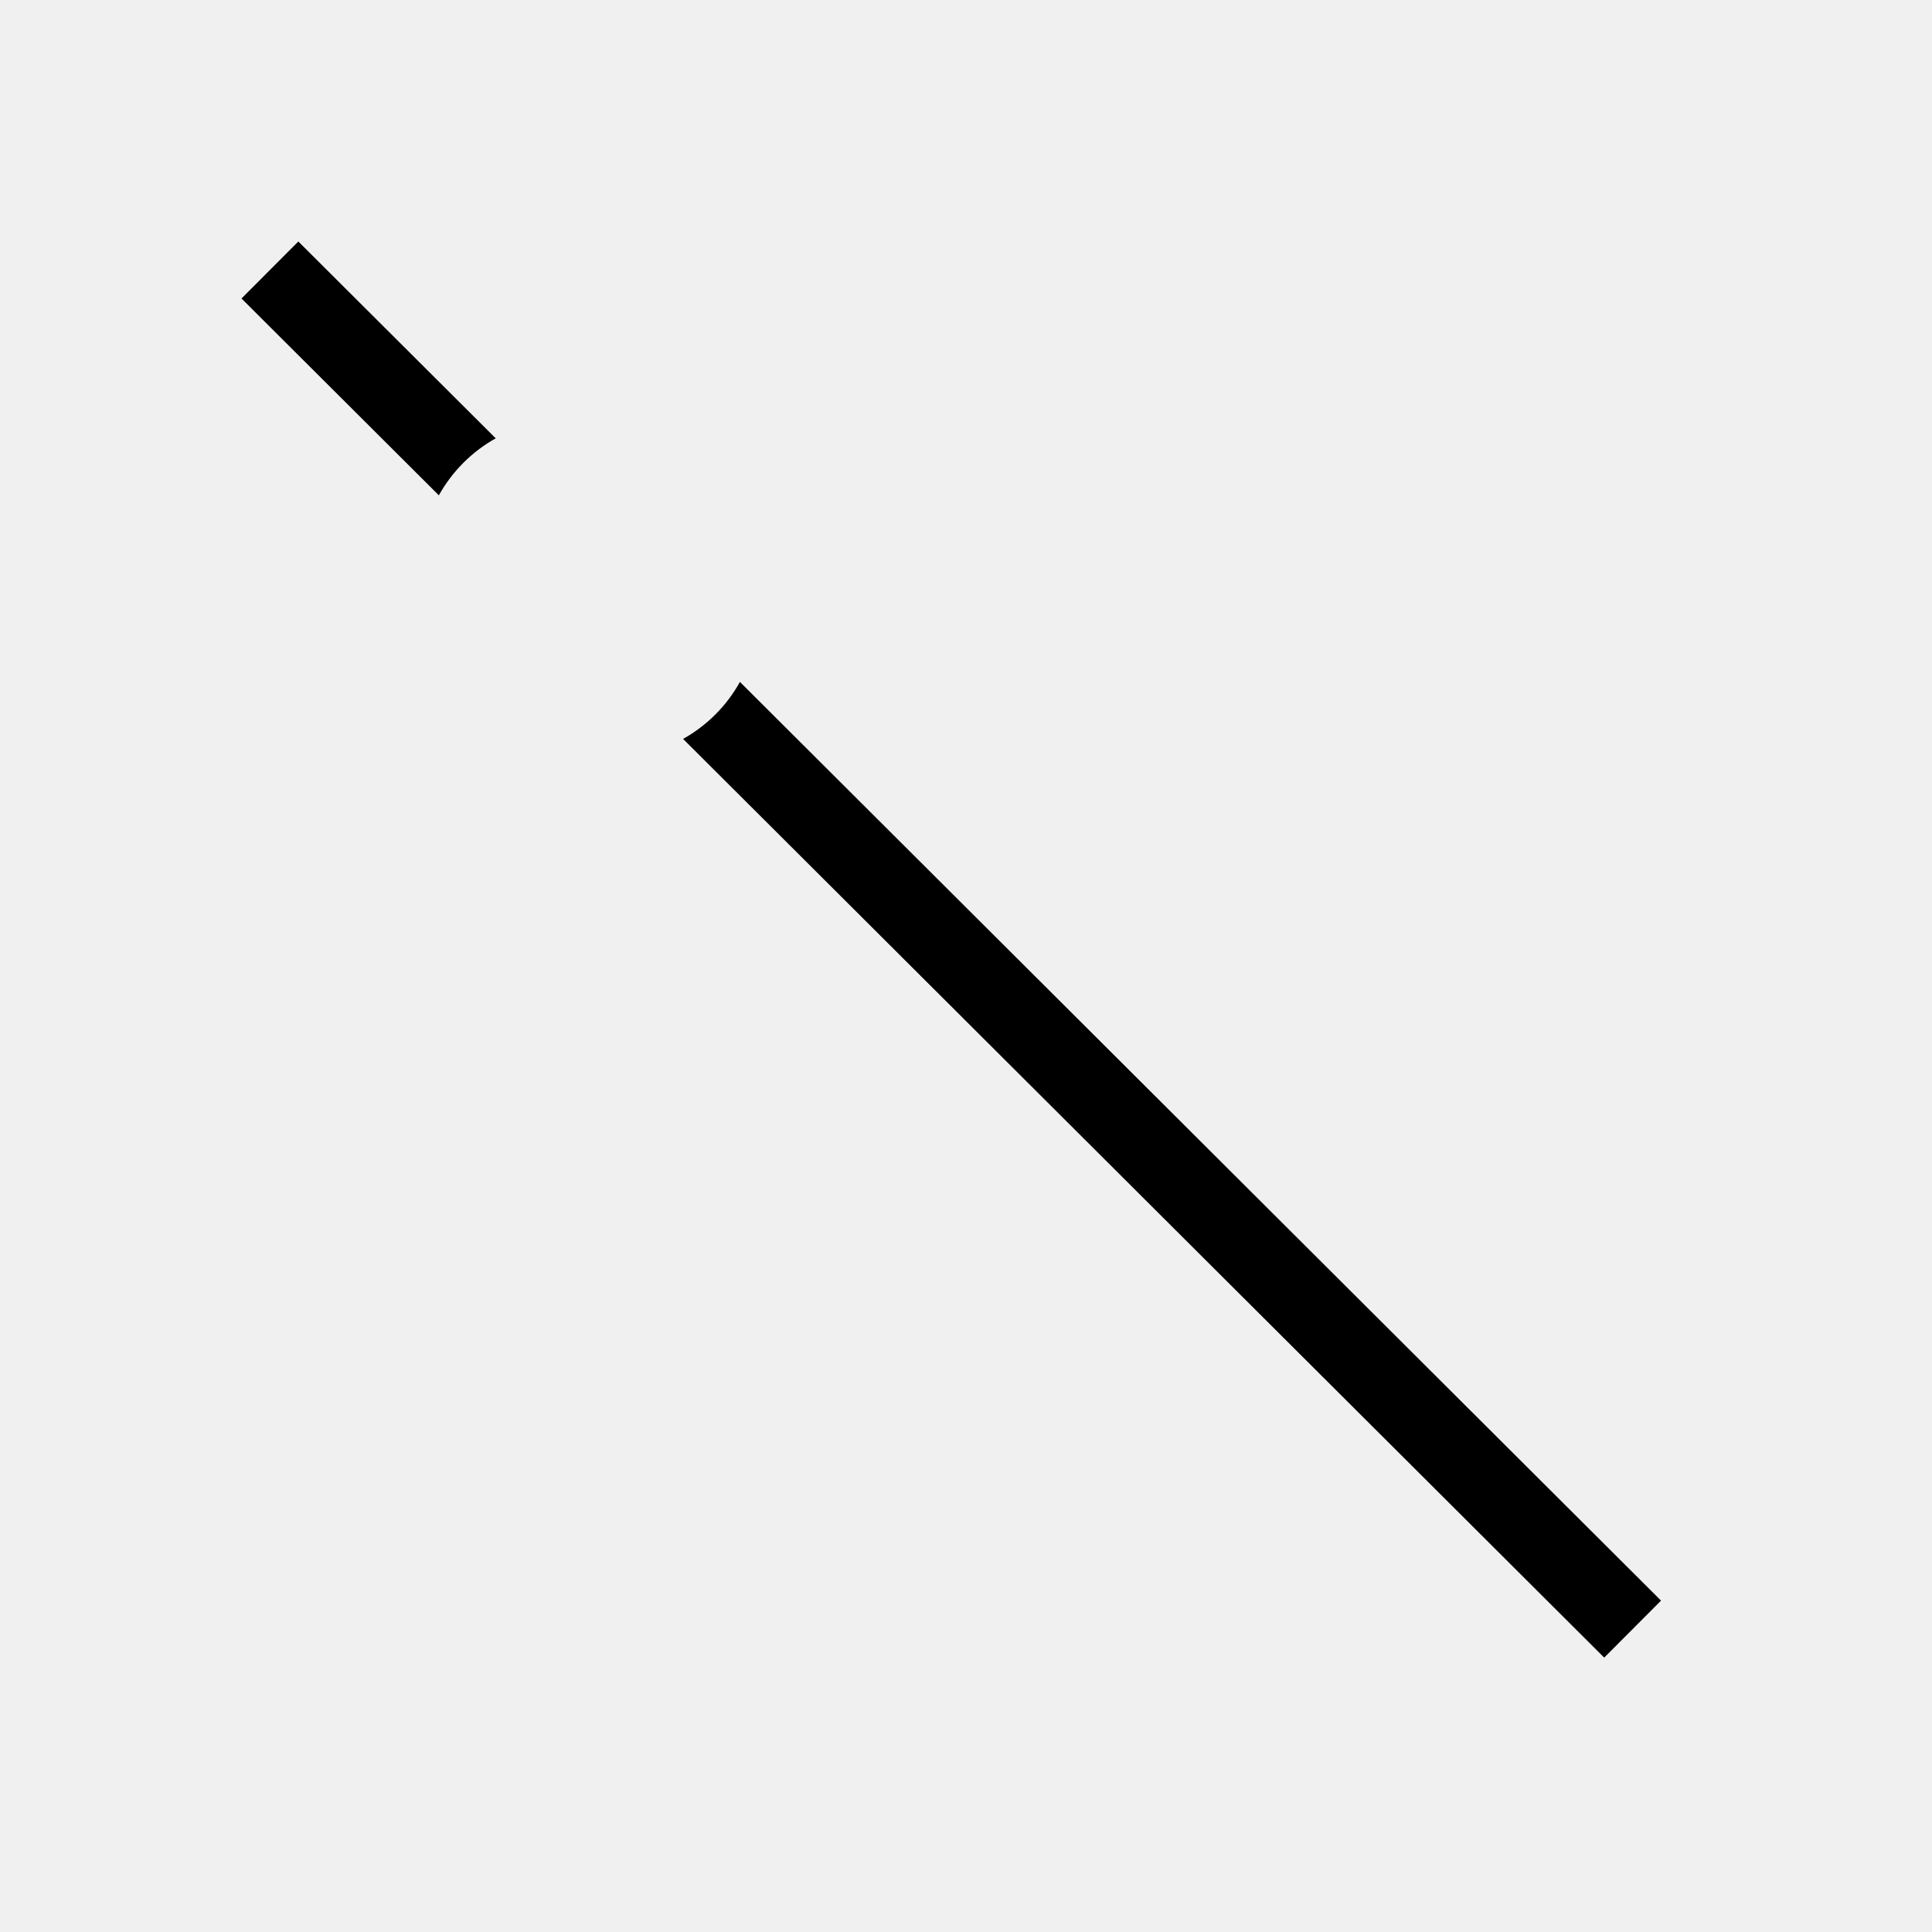
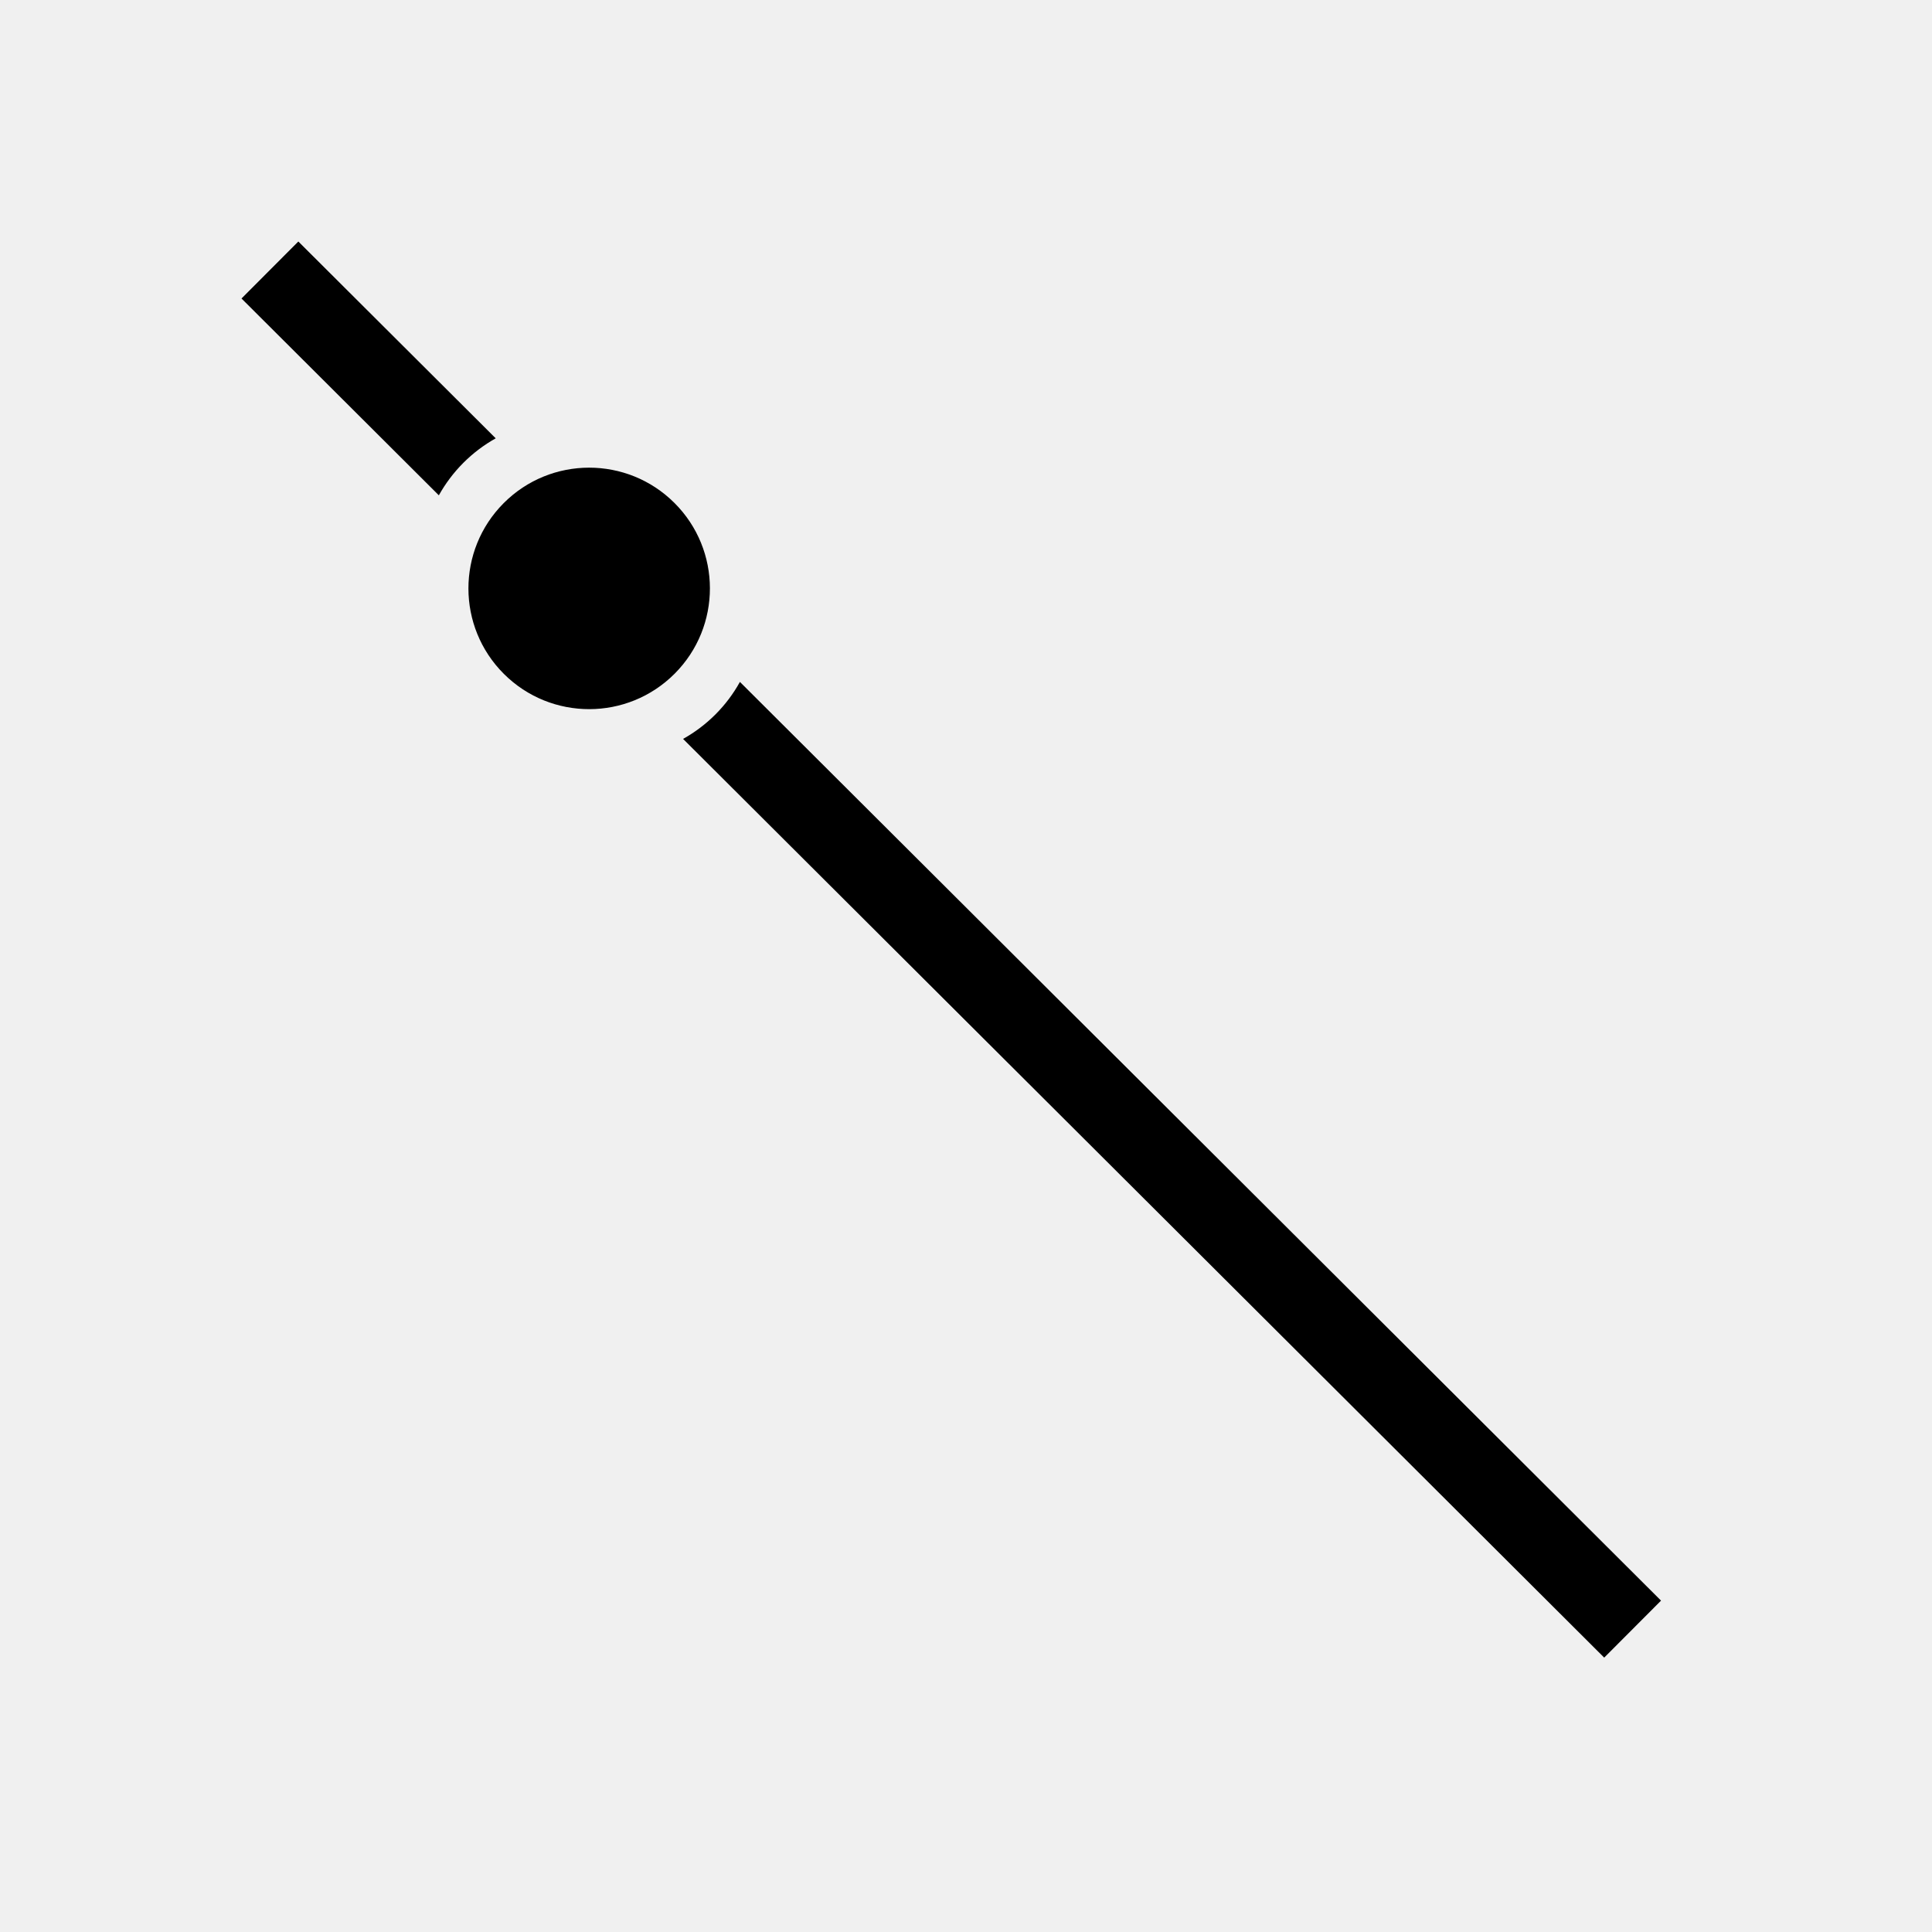
<svg xmlns="http://www.w3.org/2000/svg" width="48" height="48" viewBox="0 0 48 48" fill="none">
  <style>path{fill:#000}@media (prefers-color-scheme:dark){path{fill:#fff}}</style>
-   <path fill-rule="evenodd" clip-rule="evenodd" d="M39.856 41.183L41.268 39.767L18.383 16.942C18.222 17.233 18.02 17.504 17.776 17.749C17.532 17.993 17.261 18.196 16.971 18.358L39.856 41.183ZM10.903 12.306C11.065 12.016 11.267 11.745 11.511 11.5C11.755 11.256 12.025 11.053 12.316 10.89L7.412 6L6 7.416L10.903 12.306Z" />
+   <path fill-rule="evenodd" clip-rule="evenodd" d="M41.268 39.767L39.856 41.183L16.971 18.358C17.261 18.196 17.532 17.993 17.776 17.749C18.02 17.504 18.222 17.233 18.383 16.942L41.268 39.767ZM11.511 11.5C11.267 11.745 11.065 12.016 10.903 12.306L6 7.416L7.412 6L12.316 10.89C12.025 11.053 11.755 11.256 11.511 11.5ZM12.514 12.5C11.344 13.673 11.346 15.573 12.519 16.743C13.692 17.913 15.592 17.91 16.762 16.737C17.932 15.564 17.929 13.665 16.756 12.495C15.583 11.325 13.684 11.327 12.514 12.5Z" />
</svg>
